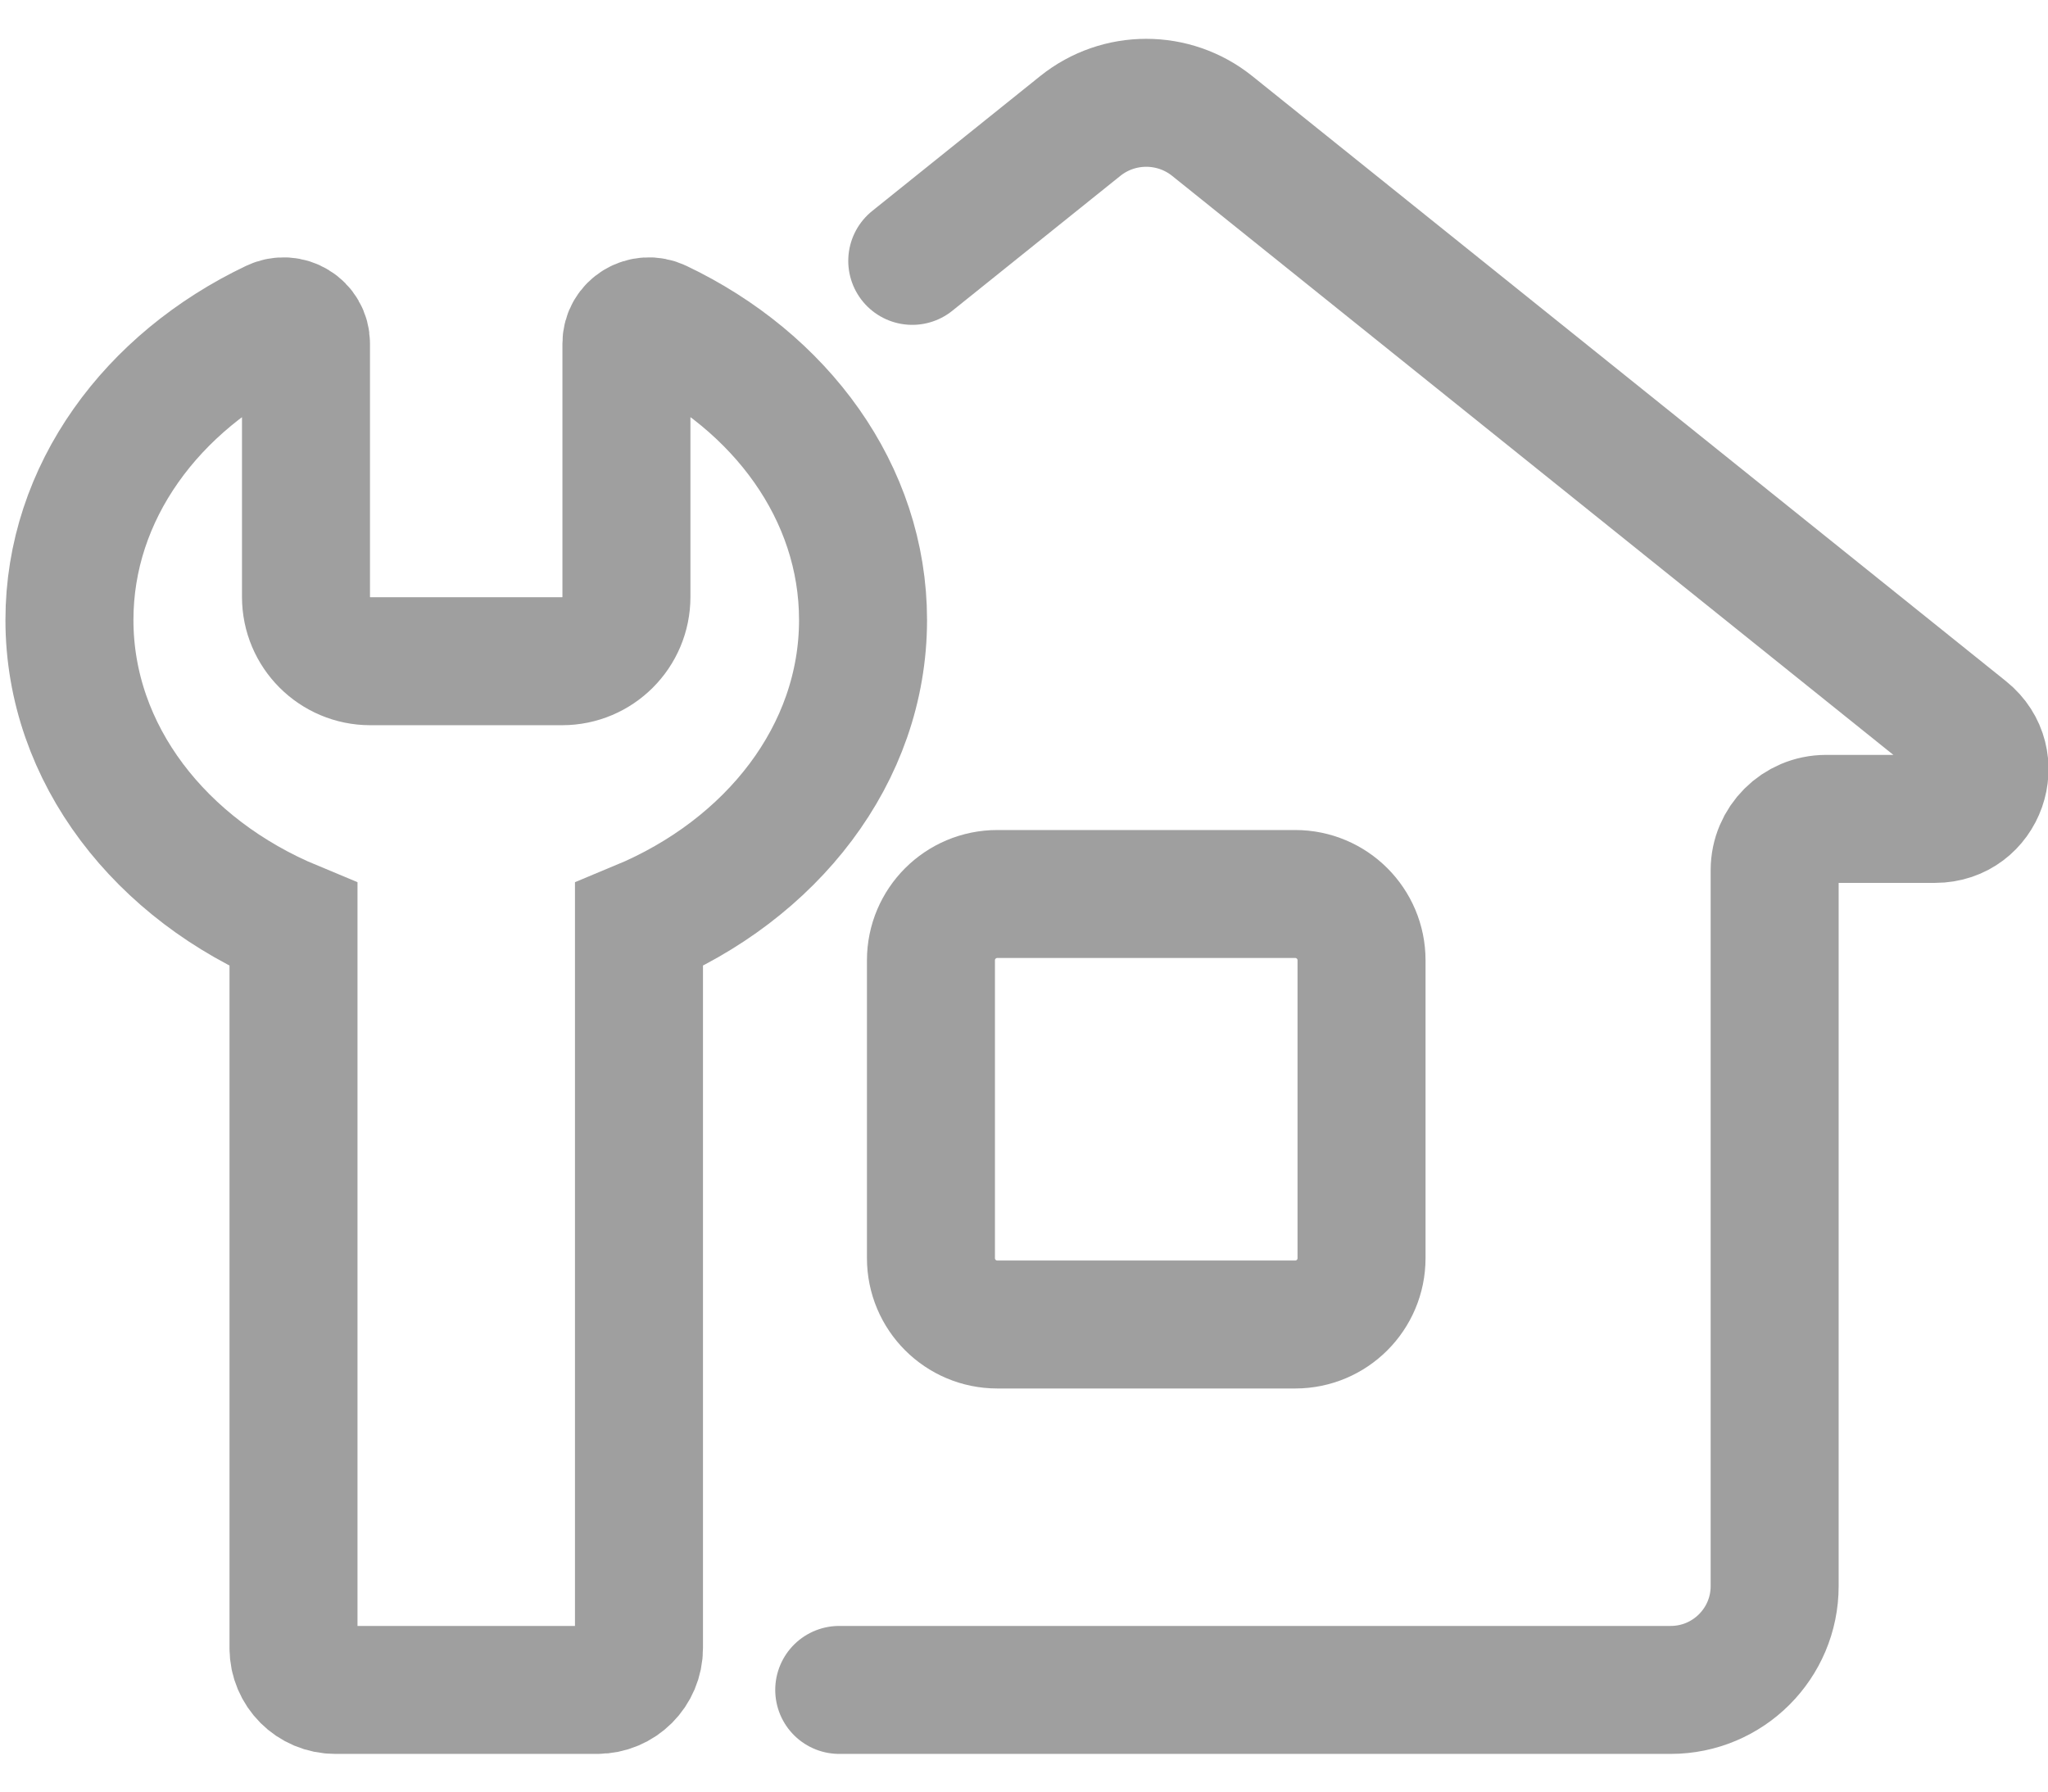
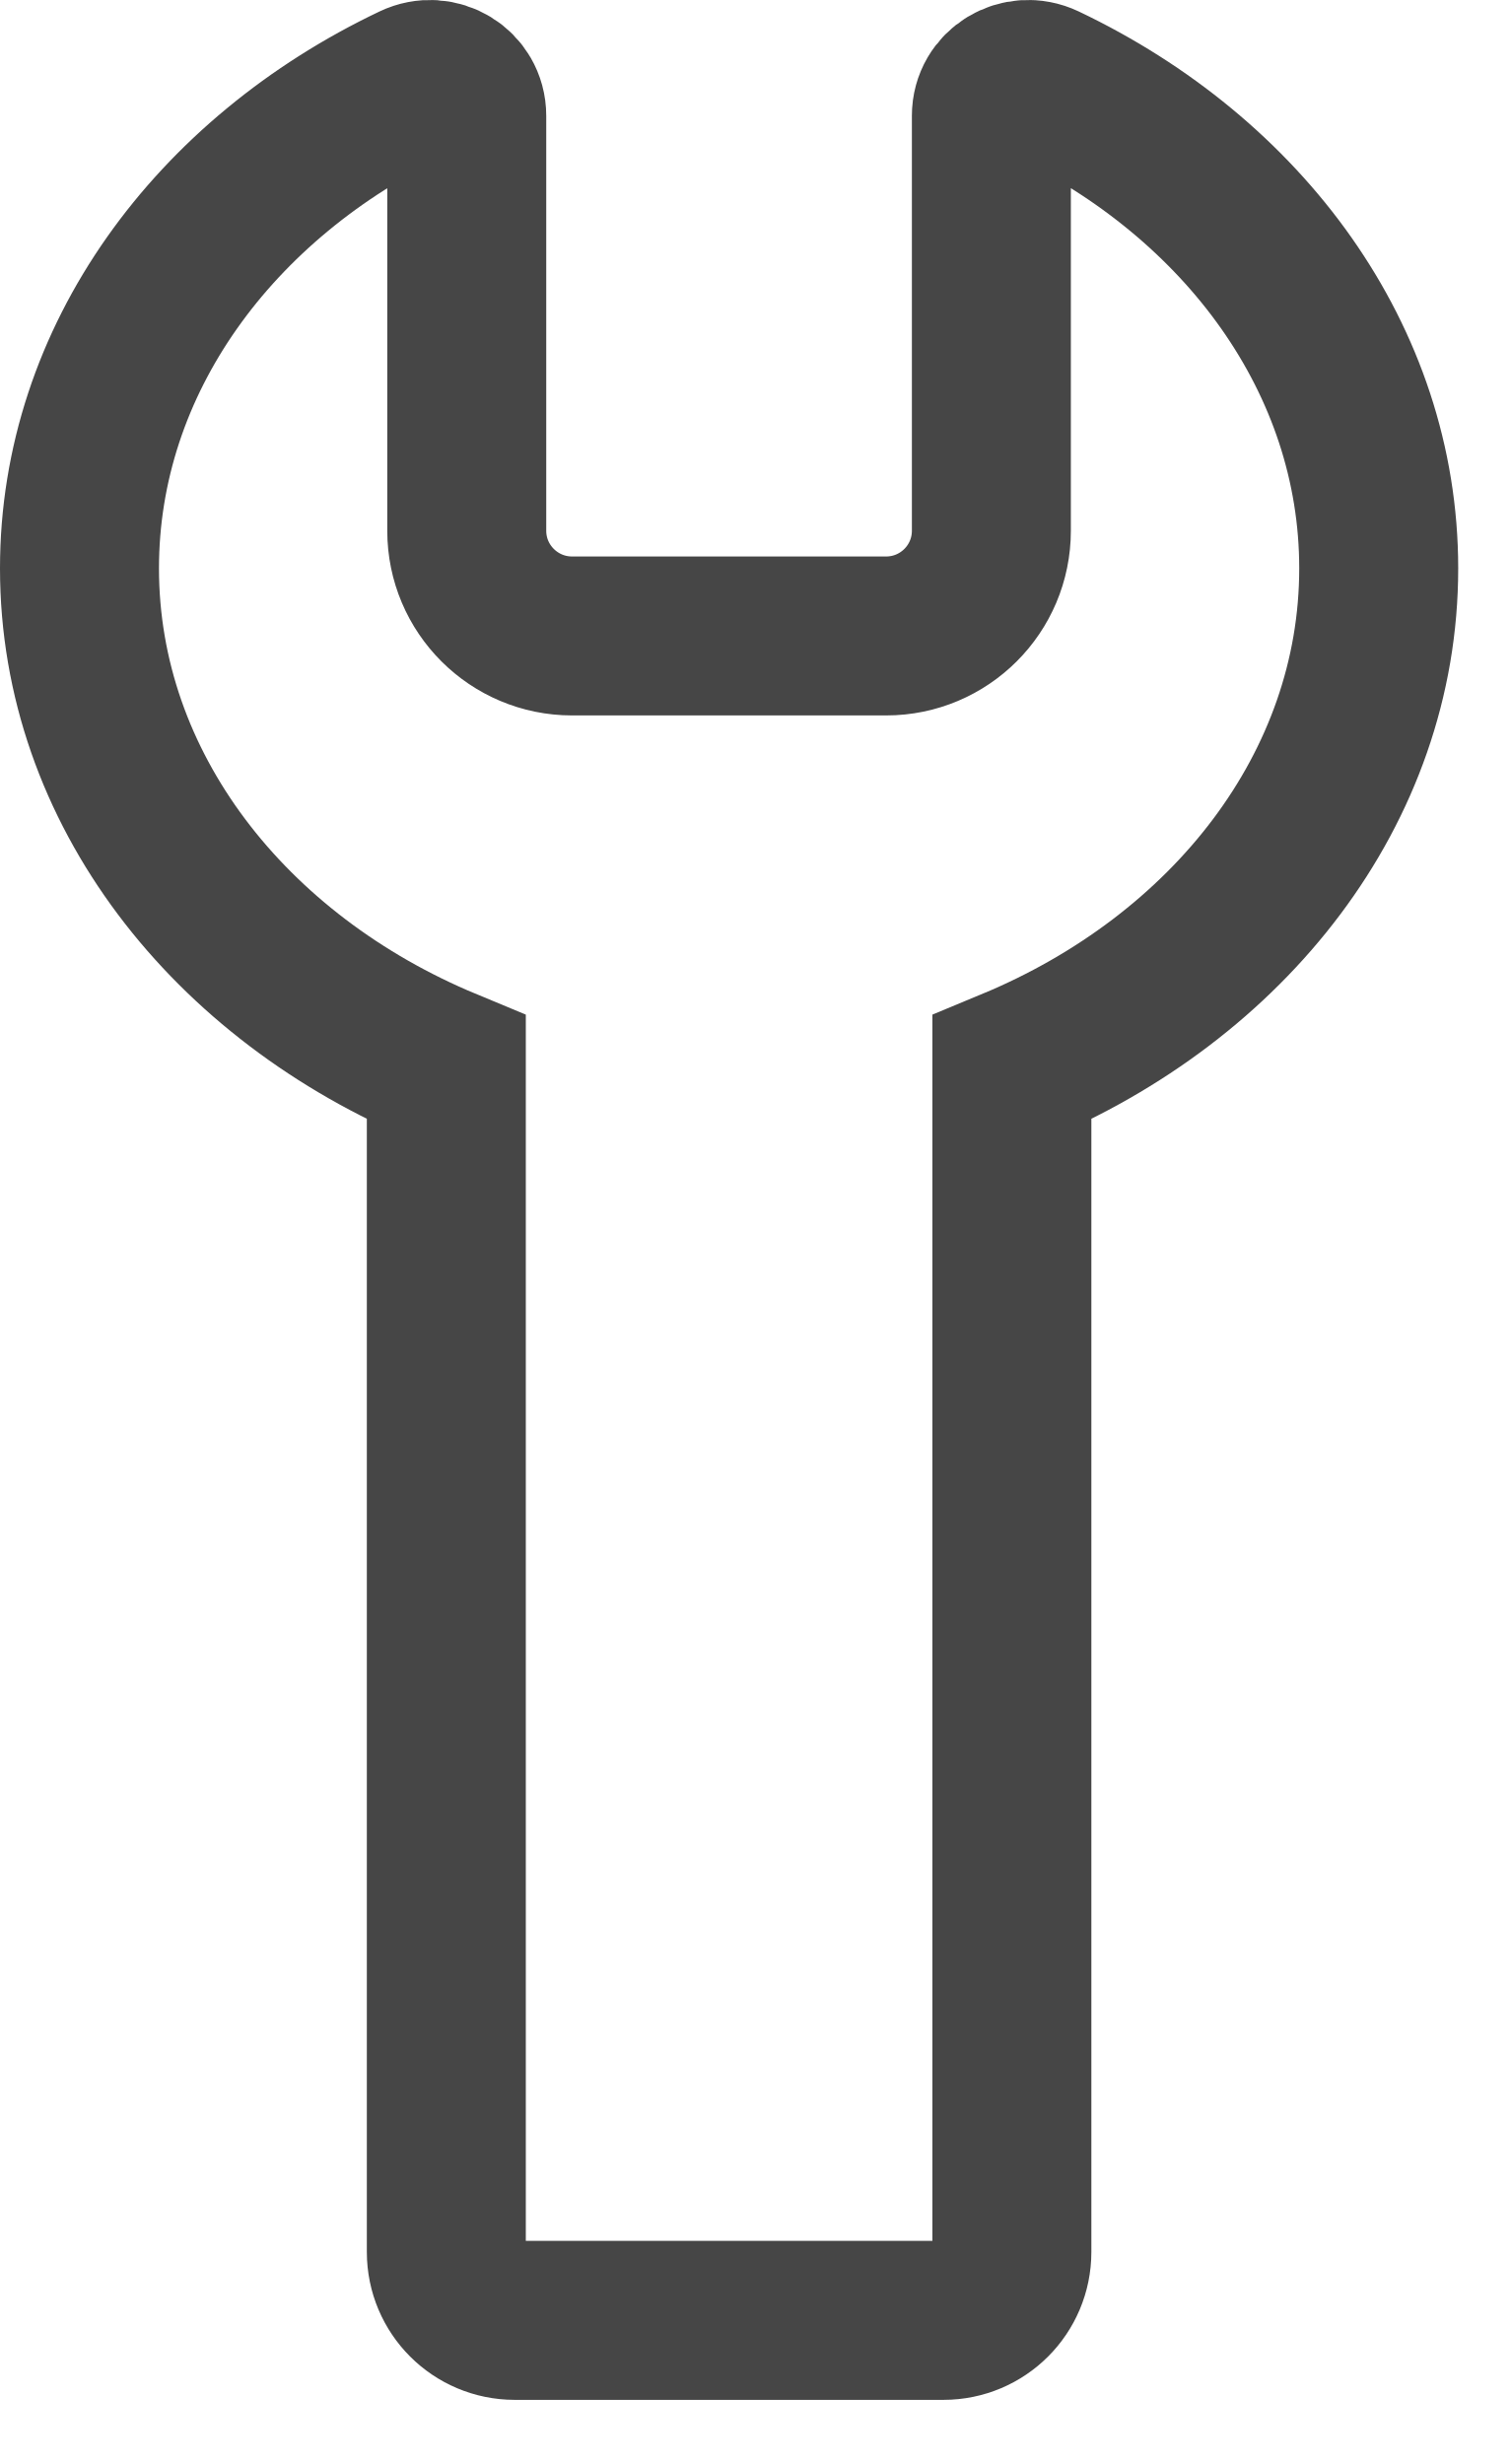
- <svg xmlns="http://www.w3.org/2000/svg" width="32px" height="28px" viewBox="0 0 32 28" version="1.1">
+ <svg xmlns="http://www.w3.org/2000/svg" width="19px" height="31px" viewBox="0 0 19 31" version="1.1">
  <defs />
-   <g id="首页" stroke="none" stroke-width="1" fill="none" fill-rule="evenodd" stroke-linecap="round">
-     <g id="图标-个人中心" transform="translate(-41, -774)" stroke="#9F9F9F" stroke-width="2">
-       <g id="Group-17" transform="translate(41, 774)">
-         <g id="Group-20" transform="translate(1, 1)">
-           <path d="M19.238,19.7 L14.583,19.7 C14.01,19.7 13.546,19.236 13.546,18.663 L13.546,14.008 C13.546,13.436 14.01,12.972 14.583,12.972 L19.238,12.972 C19.81,12.972 20.274,13.436 20.274,14.008 L20.274,18.663 C20.274,19.236 19.81,19.7 19.238,19.7 Z" id="Stroke-48" />
-           <path d="M12.113,25.411 L25.105,25.411 C26.002,25.411 26.729,24.684 26.729,23.788 L26.729,12.6 C26.729,12.157 27.088,11.798 27.531,11.798 L29.237,11.798 C29.964,11.798 30.286,10.883 29.719,10.427 L17.941,0.969 C17.339,0.486 16.481,0.486 15.879,0.969 L13.254,3.077" id="Stroke-49" />
-           <path d="M8.788,4.369 L8.788,8.329 C8.788,8.884 8.338,9.334 7.783,9.334 L4.786,9.334 C4.231,9.334 3.781,8.884 3.781,8.329 L3.781,4.369 C3.781,4.109 3.509,3.946 3.275,4.058 C1.373,4.963 0.085,6.696 0.085,8.689 C0.085,10.787 1.516,12.596 3.586,13.455 L3.586,24.758 C3.586,25.119 3.878,25.411 4.239,25.411 L8.331,25.411 C8.692,25.411 8.984,25.119 8.984,24.758 L8.984,13.455 C11.054,12.596 12.485,10.787 12.485,8.689 C12.485,6.696 11.197,4.963 9.296,4.058 C9.061,3.946 8.788,4.109 8.788,4.369 Z" id="Stroke-50" />
+   <g id="个人中心" stroke="none" stroke-width="1" fill="none" fill-rule="evenodd" stroke-linecap="round">
+     <g id="个人中心首页-修改" transform="translate(-51, -1179)" stroke-width="2" stroke="#464646">
+       <g id="Group-38" transform="translate(51, 1179)">
+         <g id="Group-17" transform="translate(1, 1)">
+           <g id="Group-20">
+             <path d="M11.472,0.457 L11.472,5.677 C11.472,6.409 10.879,7.001 10.148,7.001 L6.197,7.001 C5.466,7.001 4.872,6.409 4.872,5.677 L4.872,0.457 C4.872,0.114 4.513,-0.1 4.205,0.047 C1.698,1.24 0,3.524 0,6.151 C0,8.918 1.886,11.301 4.615,12.433 L4.615,27.333 C4.615,27.808 5,28.193 5.475,28.193 L10.87,28.193 C11.345,28.193 11.73,27.808 11.73,27.333 L11.73,12.433 C14.459,11.301 16.345,8.918 16.345,6.151 C16.345,3.524 14.647,1.24 12.141,0.047 C11.831,-0.1 11.472,0.114 11.472,0.457 Z" id="Stroke-50" />
+           </g>
        </g>
      </g>
    </g>
  </g>
</svg>
